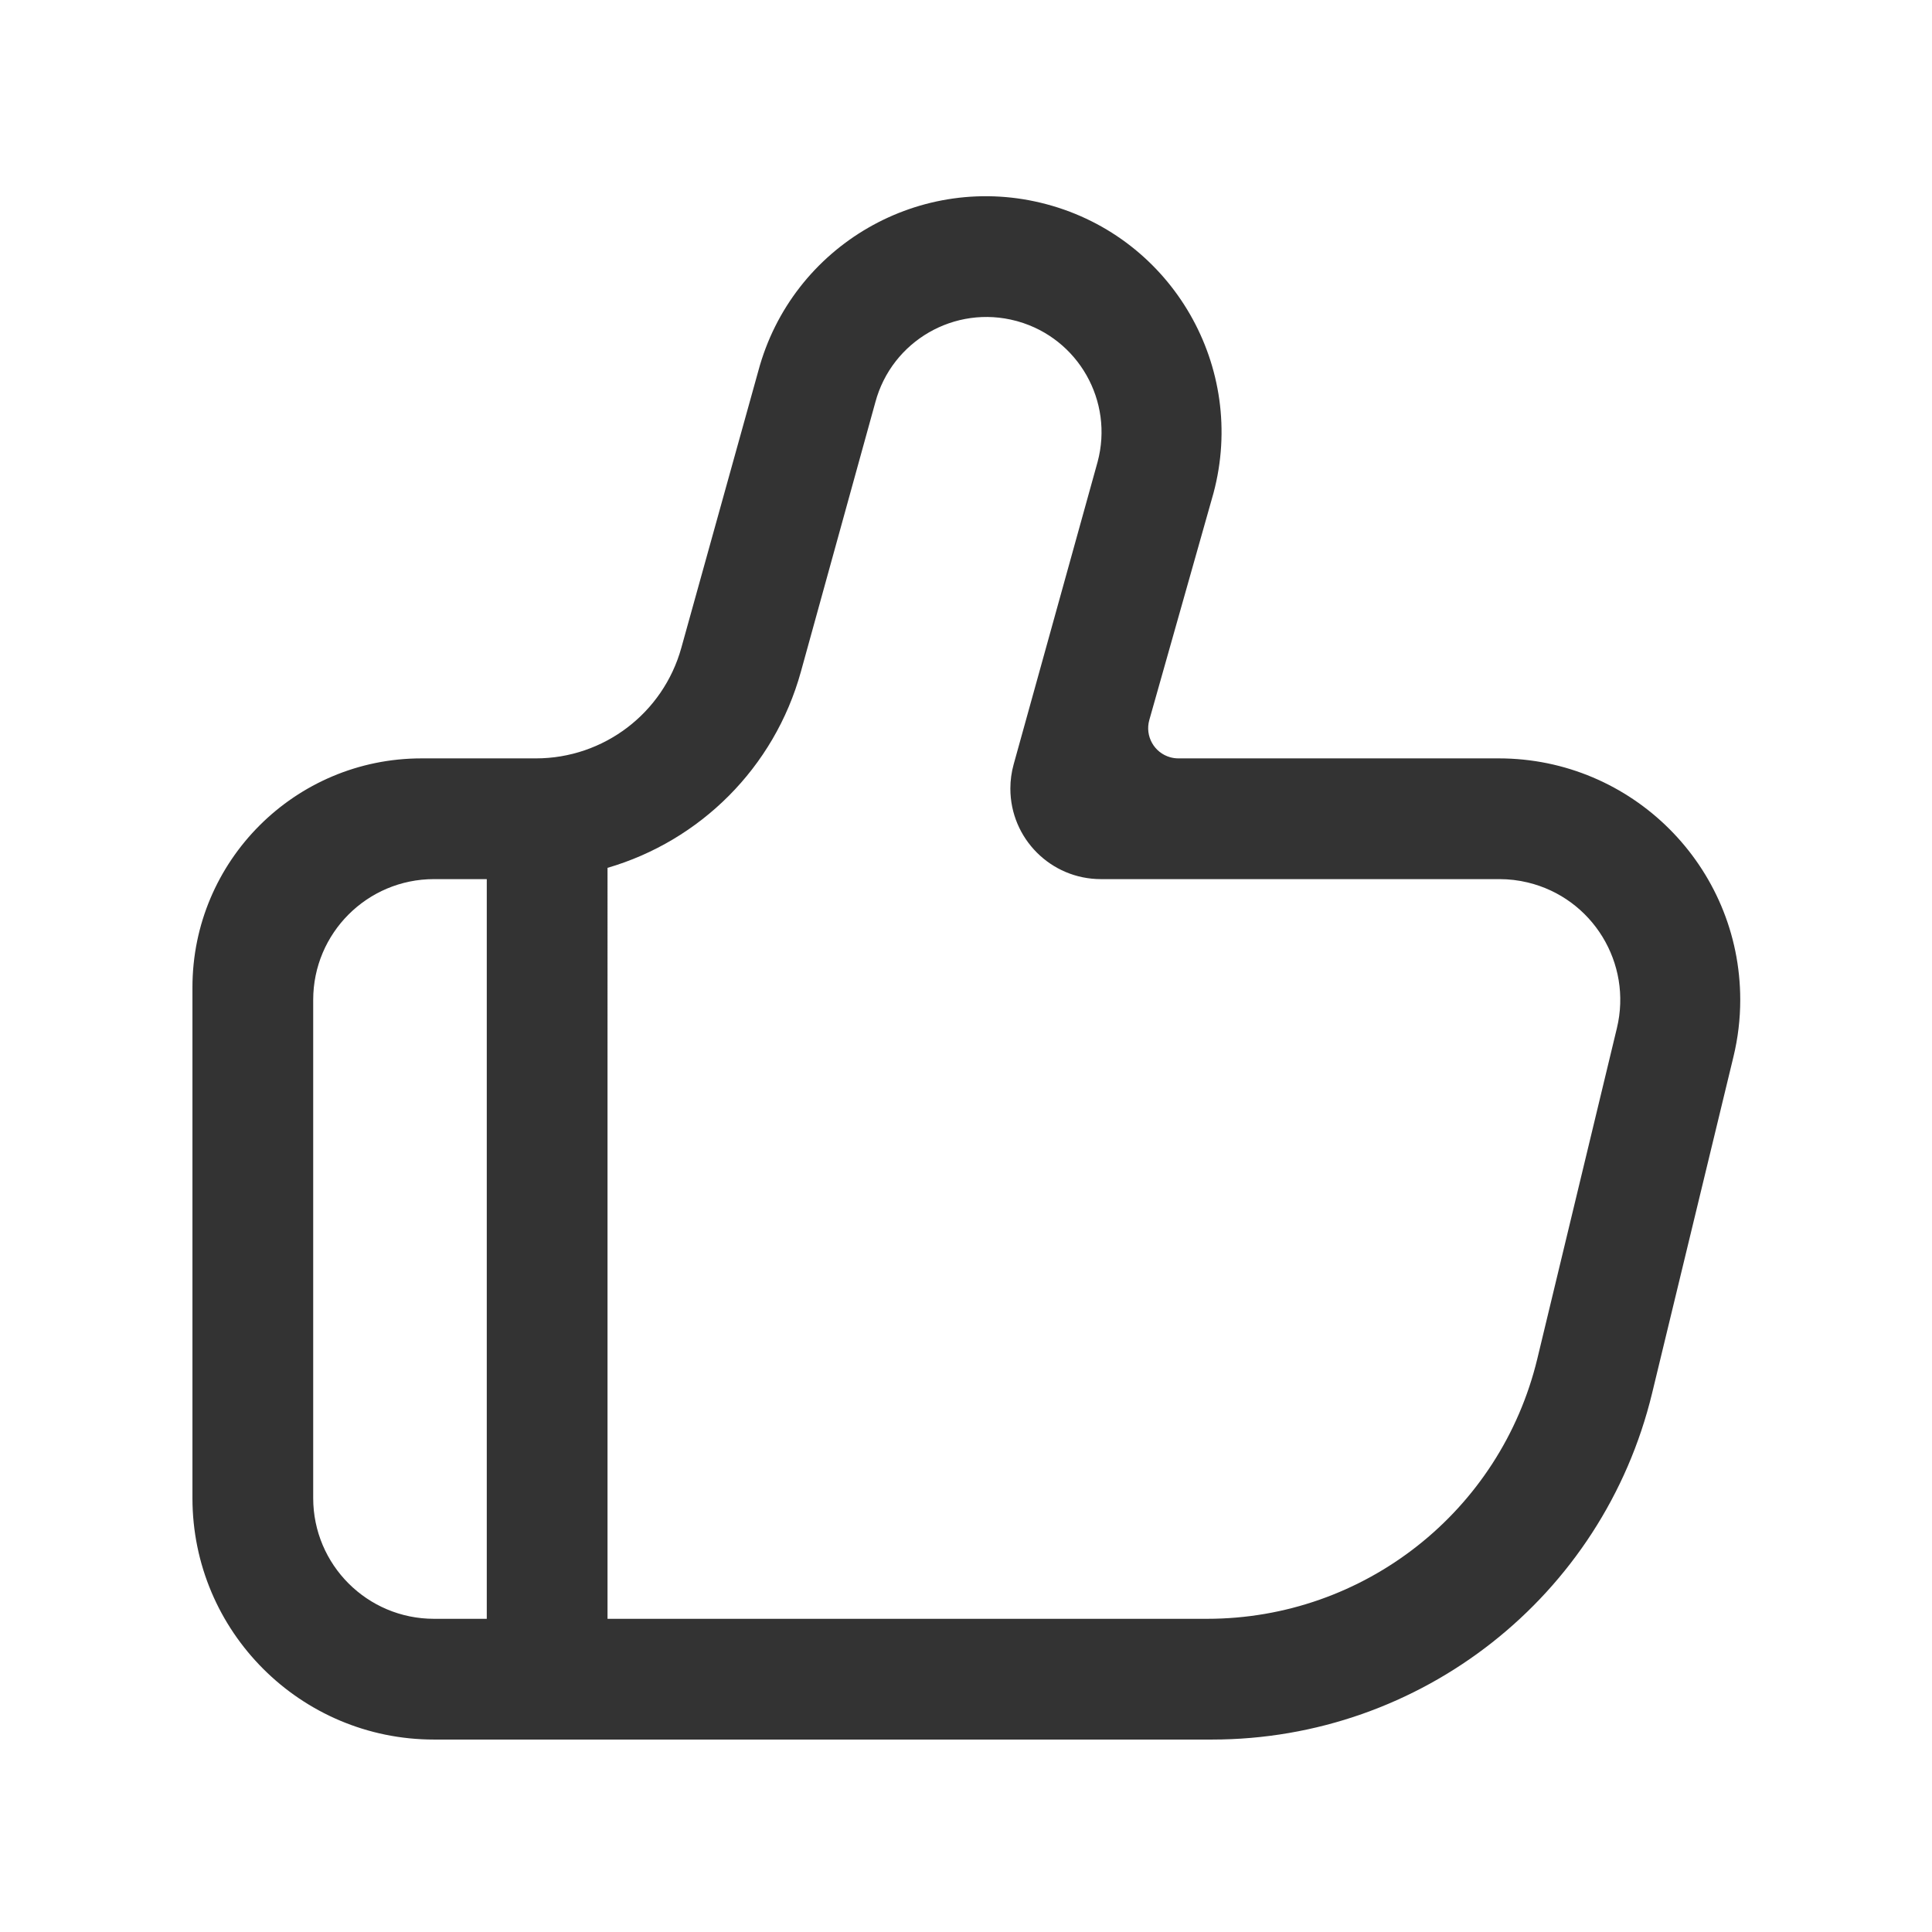
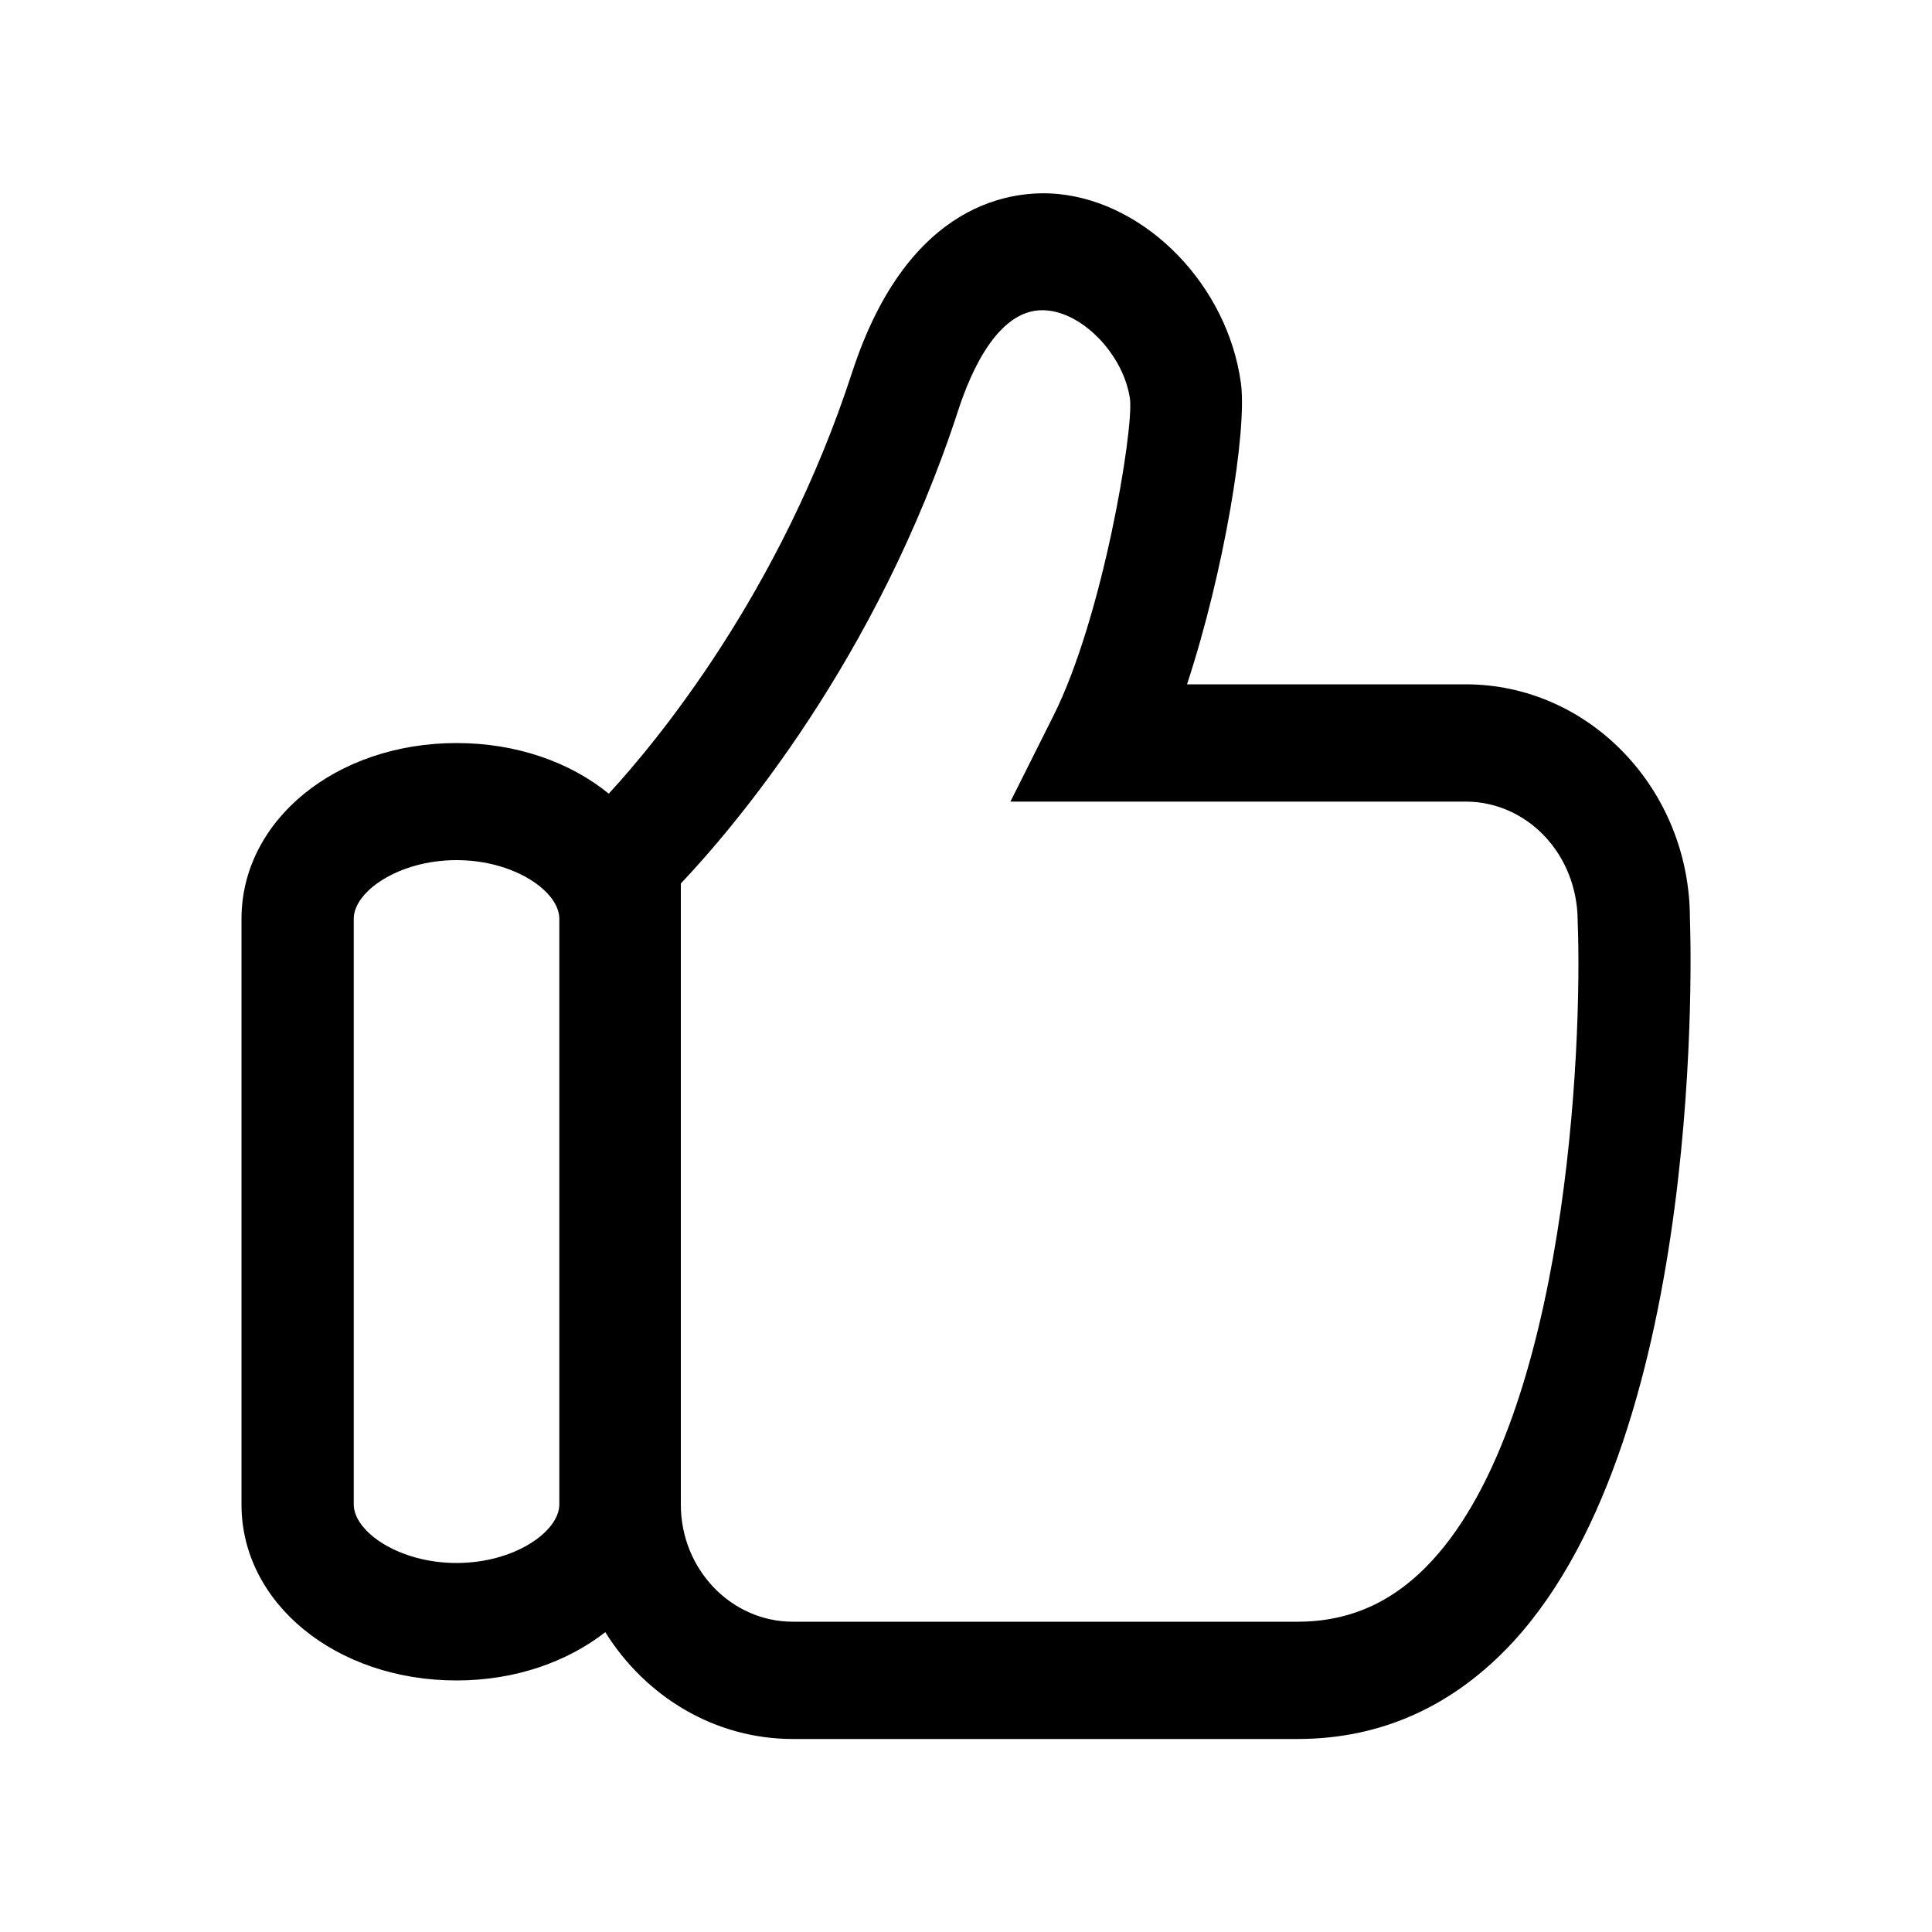
- <svg xmlns="http://www.w3.org/2000/svg" t="1612957072576" class="icon" viewBox="0 0 1024 1024" version="1.1" p-id="4199" width="32" height="32">
+ <svg xmlns="http://www.w3.org/2000/svg" t="1613394674086" class="icon" viewBox="0 0 1024 1024" version="1.1" p-id="2607" width="32" height="32">
  <defs>
    <style type="text/css" />
  </defs>
-   <path d="M554.835 108.287l0.017 0.005c66.625 17.873 106.163 86.414 88.315 153.1l-34.006 120.21c-2.405 8.503 2.538 17.346 11.041 19.751a16 16 0 0 0 4.355 0.604h169.807c70.693 0 128 57.308 128 128a128 128 0 0 1-3.585 30.082l-43.124 178.363C849.61 846.12 753.199 922 642.376 922H230c-70.692 0-128-57.308-128-128V523.368c0-67.053 54.357-121.41 121.41-121.41h60.621c35.929 0 67.45-23.953 77.076-58.567l40.8-146.72c17.845-66.673 86.313-106.244 152.928-88.384zM258 465.952h-28c-35.346 0.001-64 28.655-64 64.001V794c0 35.346 28.654 64 64 64h28V465.952z m205.947-252.74l-39.459 142.805c-14.093 51.002-53.558 89.692-102.486 103.959L322 858h317.816c83.185 0 155.534-57 175.002-137.875l42.171-175.194c8.272-34.365-12.88-68.929-47.245-77.2a64 64 0 0 0-14.977-1.778H583.512c-26.51 0-48-21.49-48-48a48 48 0 0 1 1.749-12.837l44.489-160.304c8.629-32.22-10.21-65.326-42.155-74.448l-0.984-0.272c-32.524-8.714-65.952 10.592-74.664 43.12z" fill="#333333" p-id="4200" />
+   <path d="M759.194 826.982c-20.07 21.914-43.52 32.563-71.475 32.563L420.25 859.546c-32.768 0-59.392-27.853-59.392-62.054L360.858 468.275c28.262-29.901 103.936-118.477 147.046-250.88 6.758-20.787 21.811-55.501 47.309-52.838 19.866 1.946 40.653 24.474 43.725 47.104 1.843 16.896-14.438 115.507-40.55 167.629L535.552 424.858l241.152 0c32.768 0 59.392 27.853 59.494 63.283C838.861 556.237 829.952 749.978 759.194 826.982zM296.448 797.389c0 14.336-23.757 31.027-54.477 31.027-30.72 0-54.477-16.691-54.477-31.027L187.494 486.912c0-14.336 23.757-31.027 54.477-31.027 30.72 0 54.477 16.691 54.477 31.027L296.448 797.389zM895.693 486.912c0-68.506-53.35-124.211-118.886-124.211L629.146 362.701c19.661-59.699 31.949-134.451 28.57-159.642-7.066-51.61-49.664-95.642-96.973-100.25-22.63-2.15-79.155 2.56-109.158 94.72-37.99 116.736-103.834 195.891-128.922 223.13-20.48-16.691-48.845-26.829-80.691-26.829-63.898 0-113.971 40.96-113.971 93.184l0 310.477c0 52.224 50.074 93.184 113.971 93.184 30.925 0 58.47-9.728 78.848-25.6 21.197 33.997 57.754 56.627 99.43 56.627l267.469 0c44.339 0 82.842-17.408 114.381-51.61C904.704 758.374 896.102 496.742 895.693 486.912z" p-id="2608" />
</svg>
